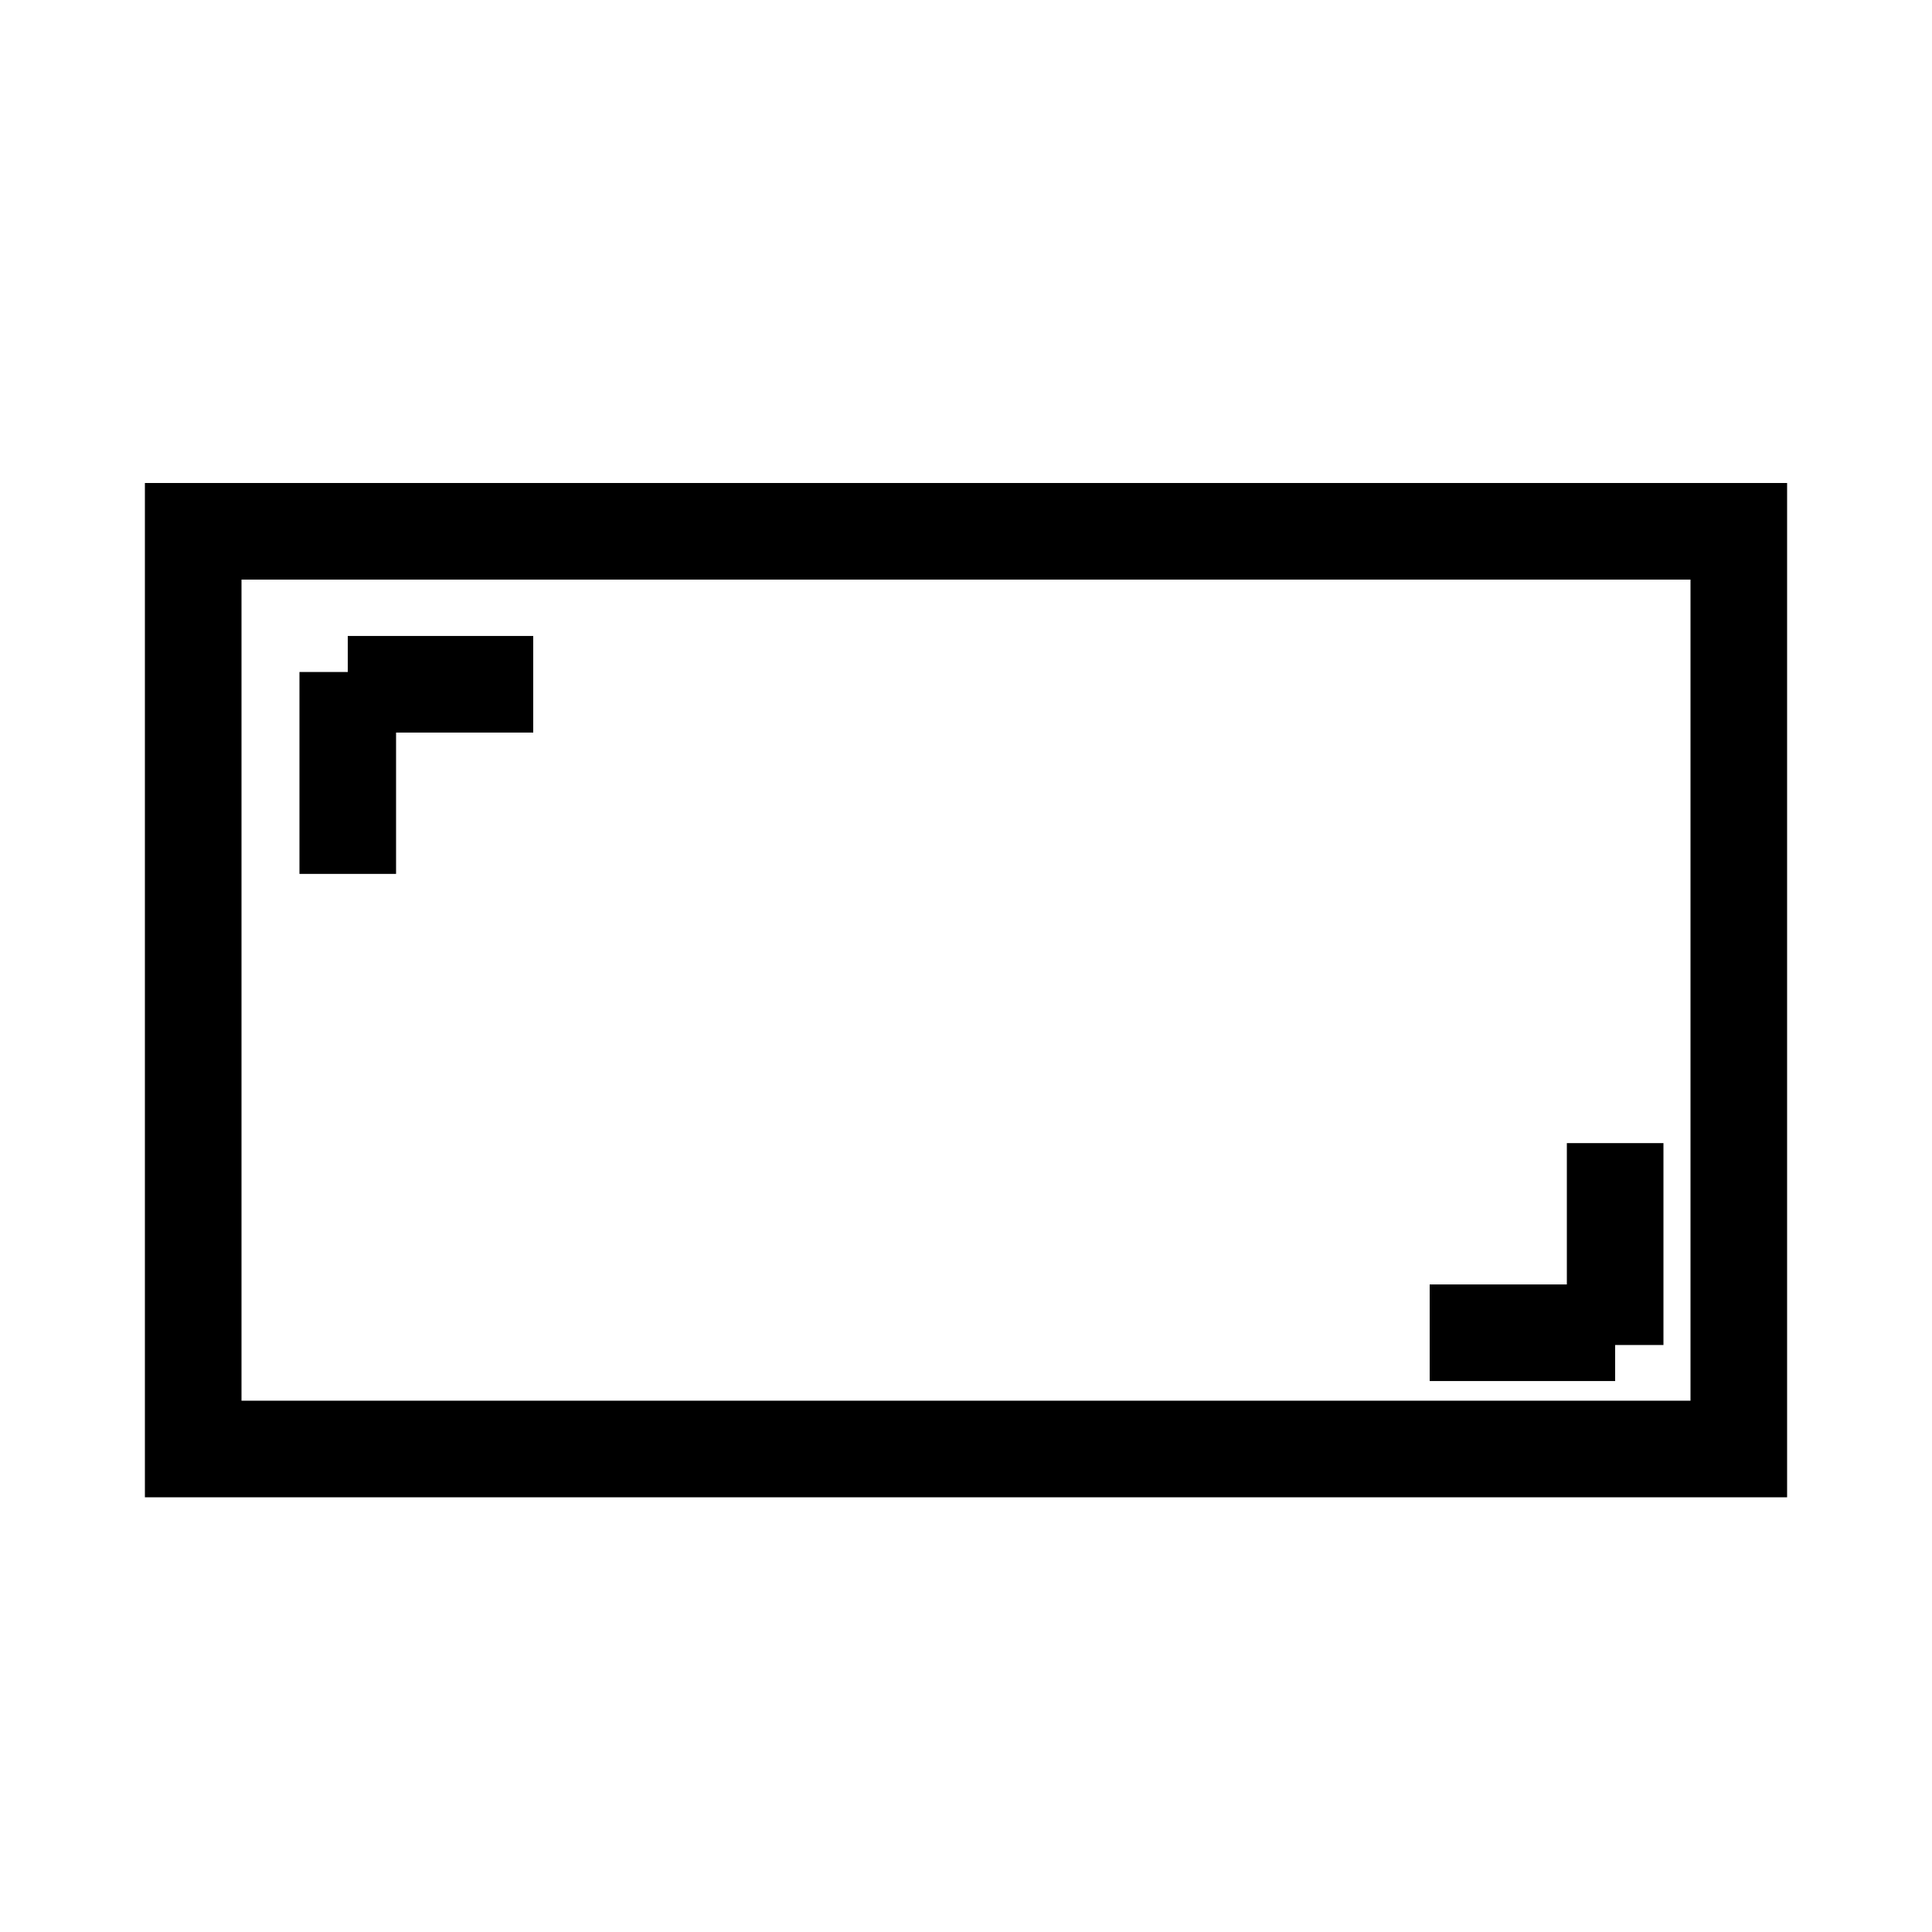
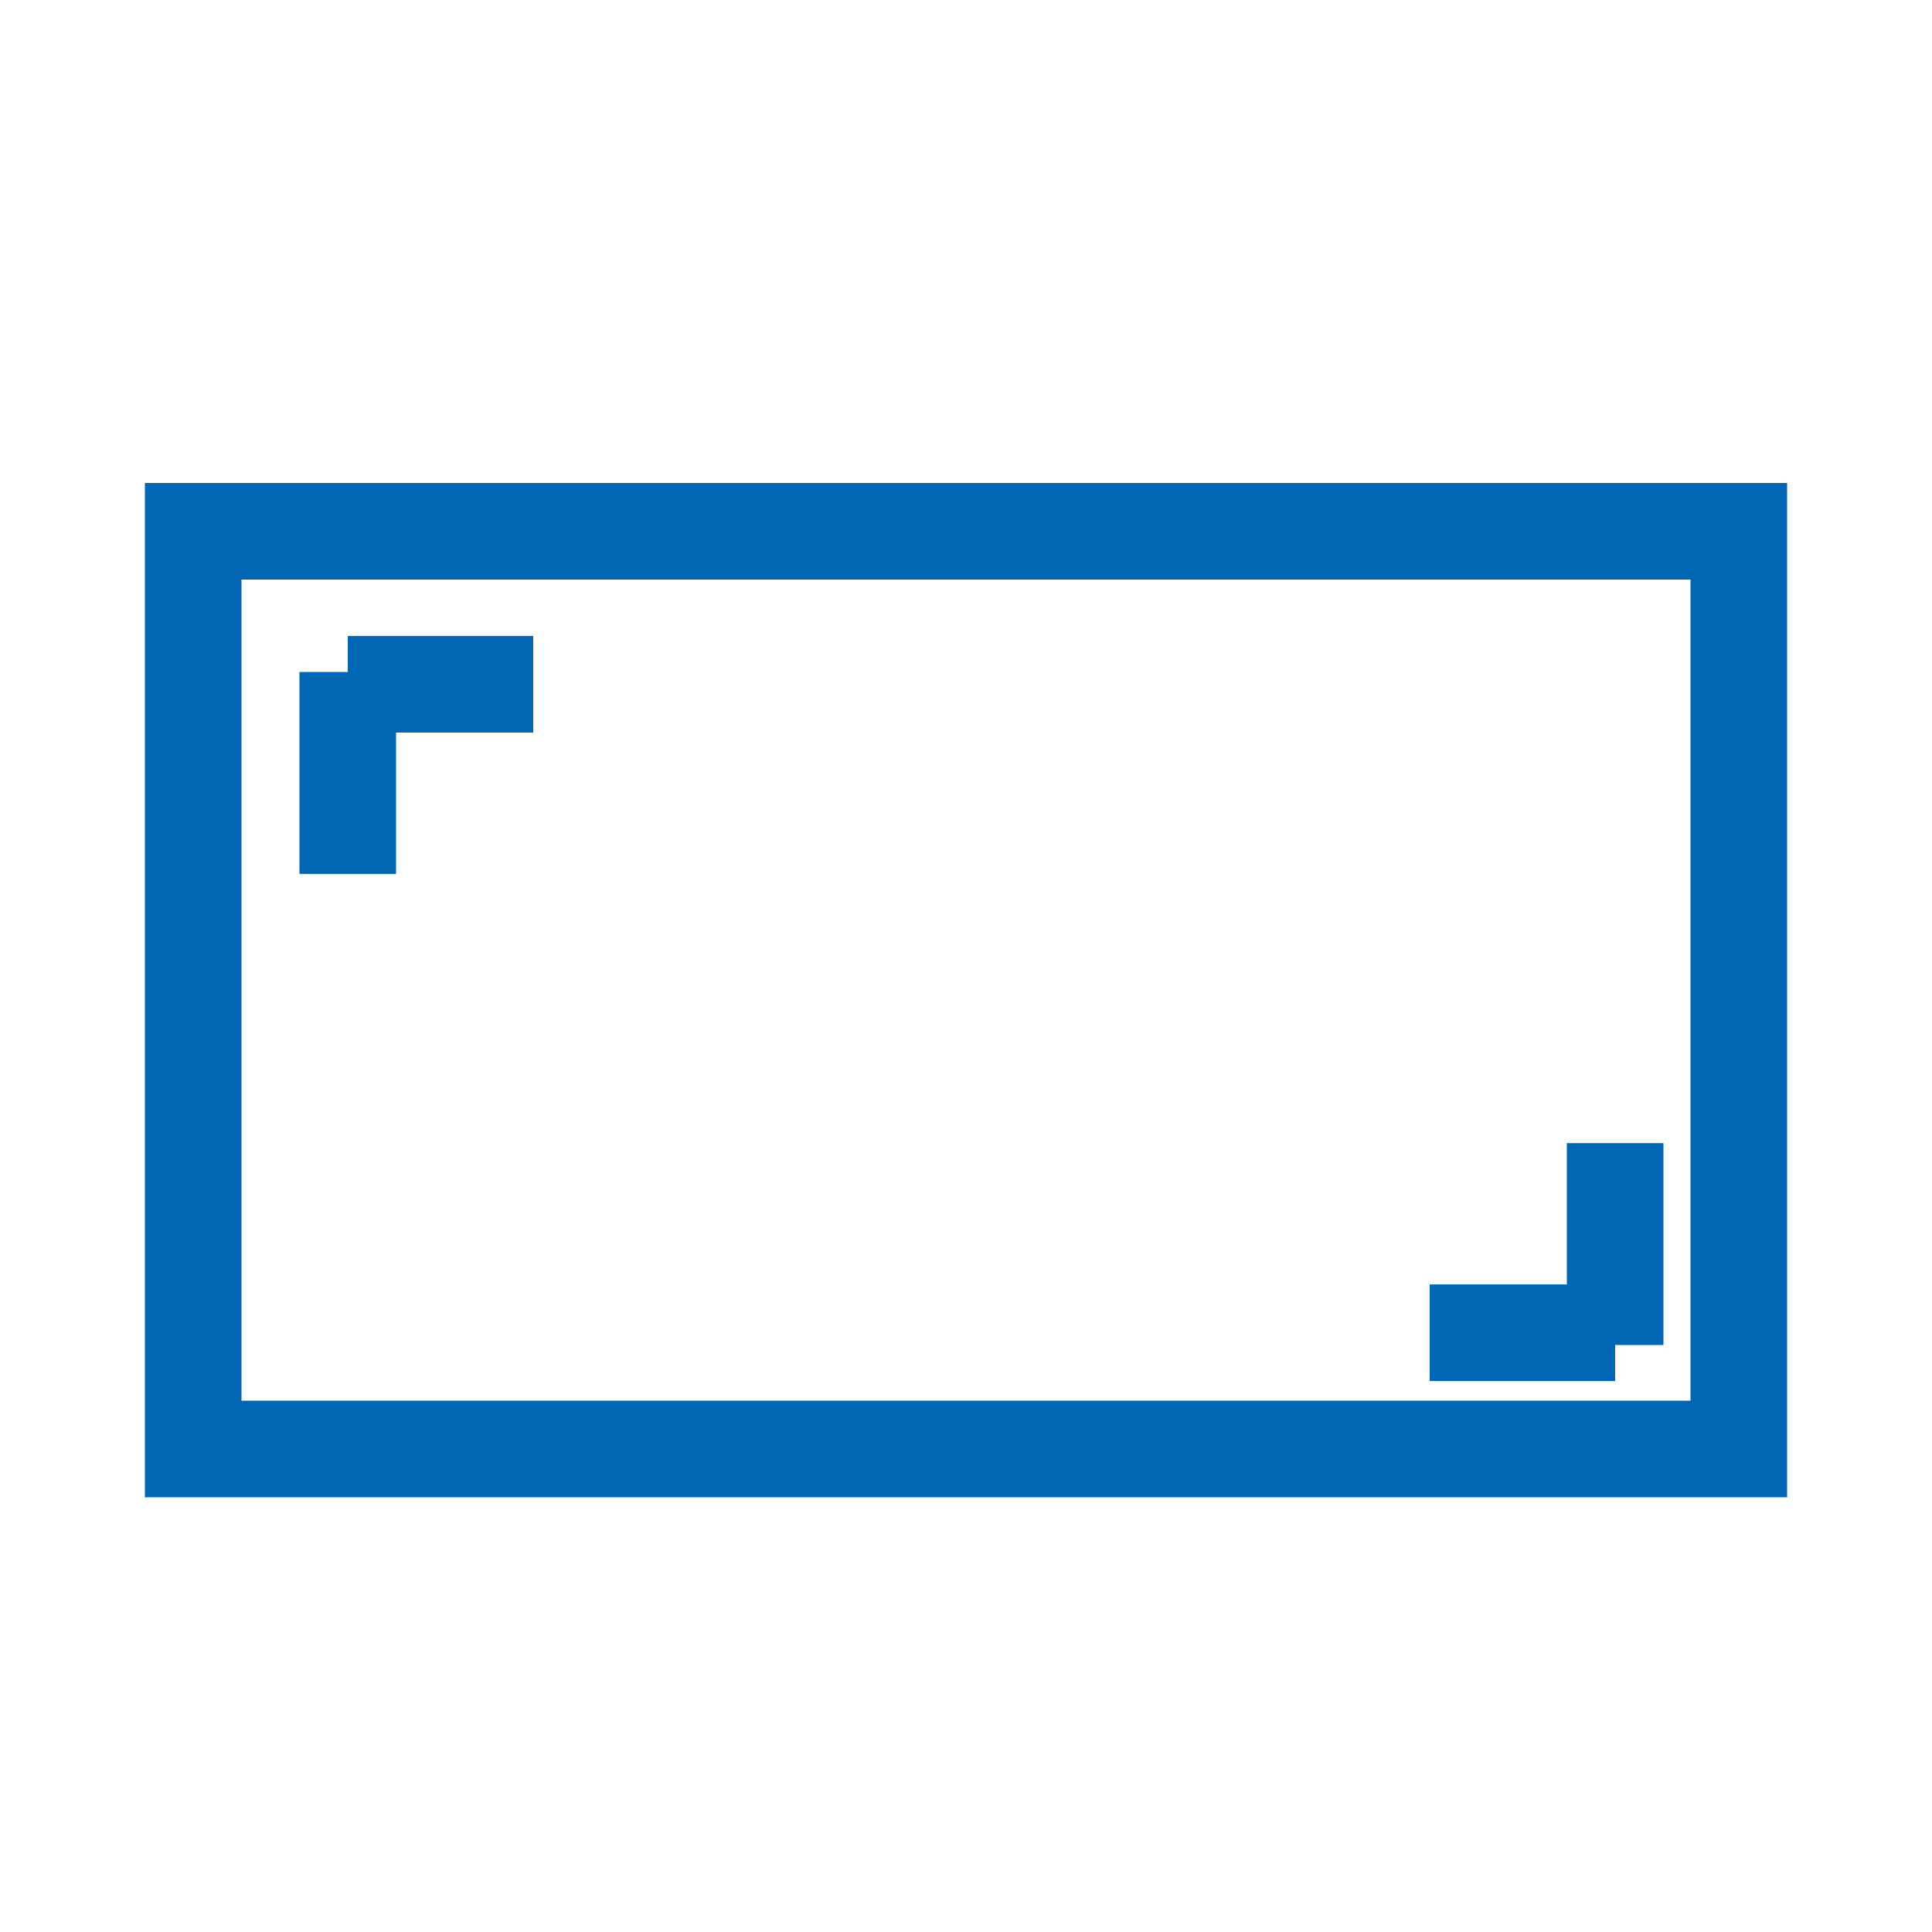
<svg xmlns="http://www.w3.org/2000/svg" width="40" height="40">
-   <path d="M4 11h32v19H4V11zm3.2 3.167h3.84m-3.84-.254v4.18m26.24 9.5H29.6m3.84.254v-4.18" stroke="#000" stroke-width="2" fill="none" fill-rule="evenodd" />
+   <path d="M4 11h32v19H4V11zm3.2 3.167h3.84m-3.84-.254v4.18m26.24 9.5H29.6m3.84.254v-4.18" stroke="#0066b3" stroke-width="2" fill="none" fill-rule="evenodd" />
</svg>
